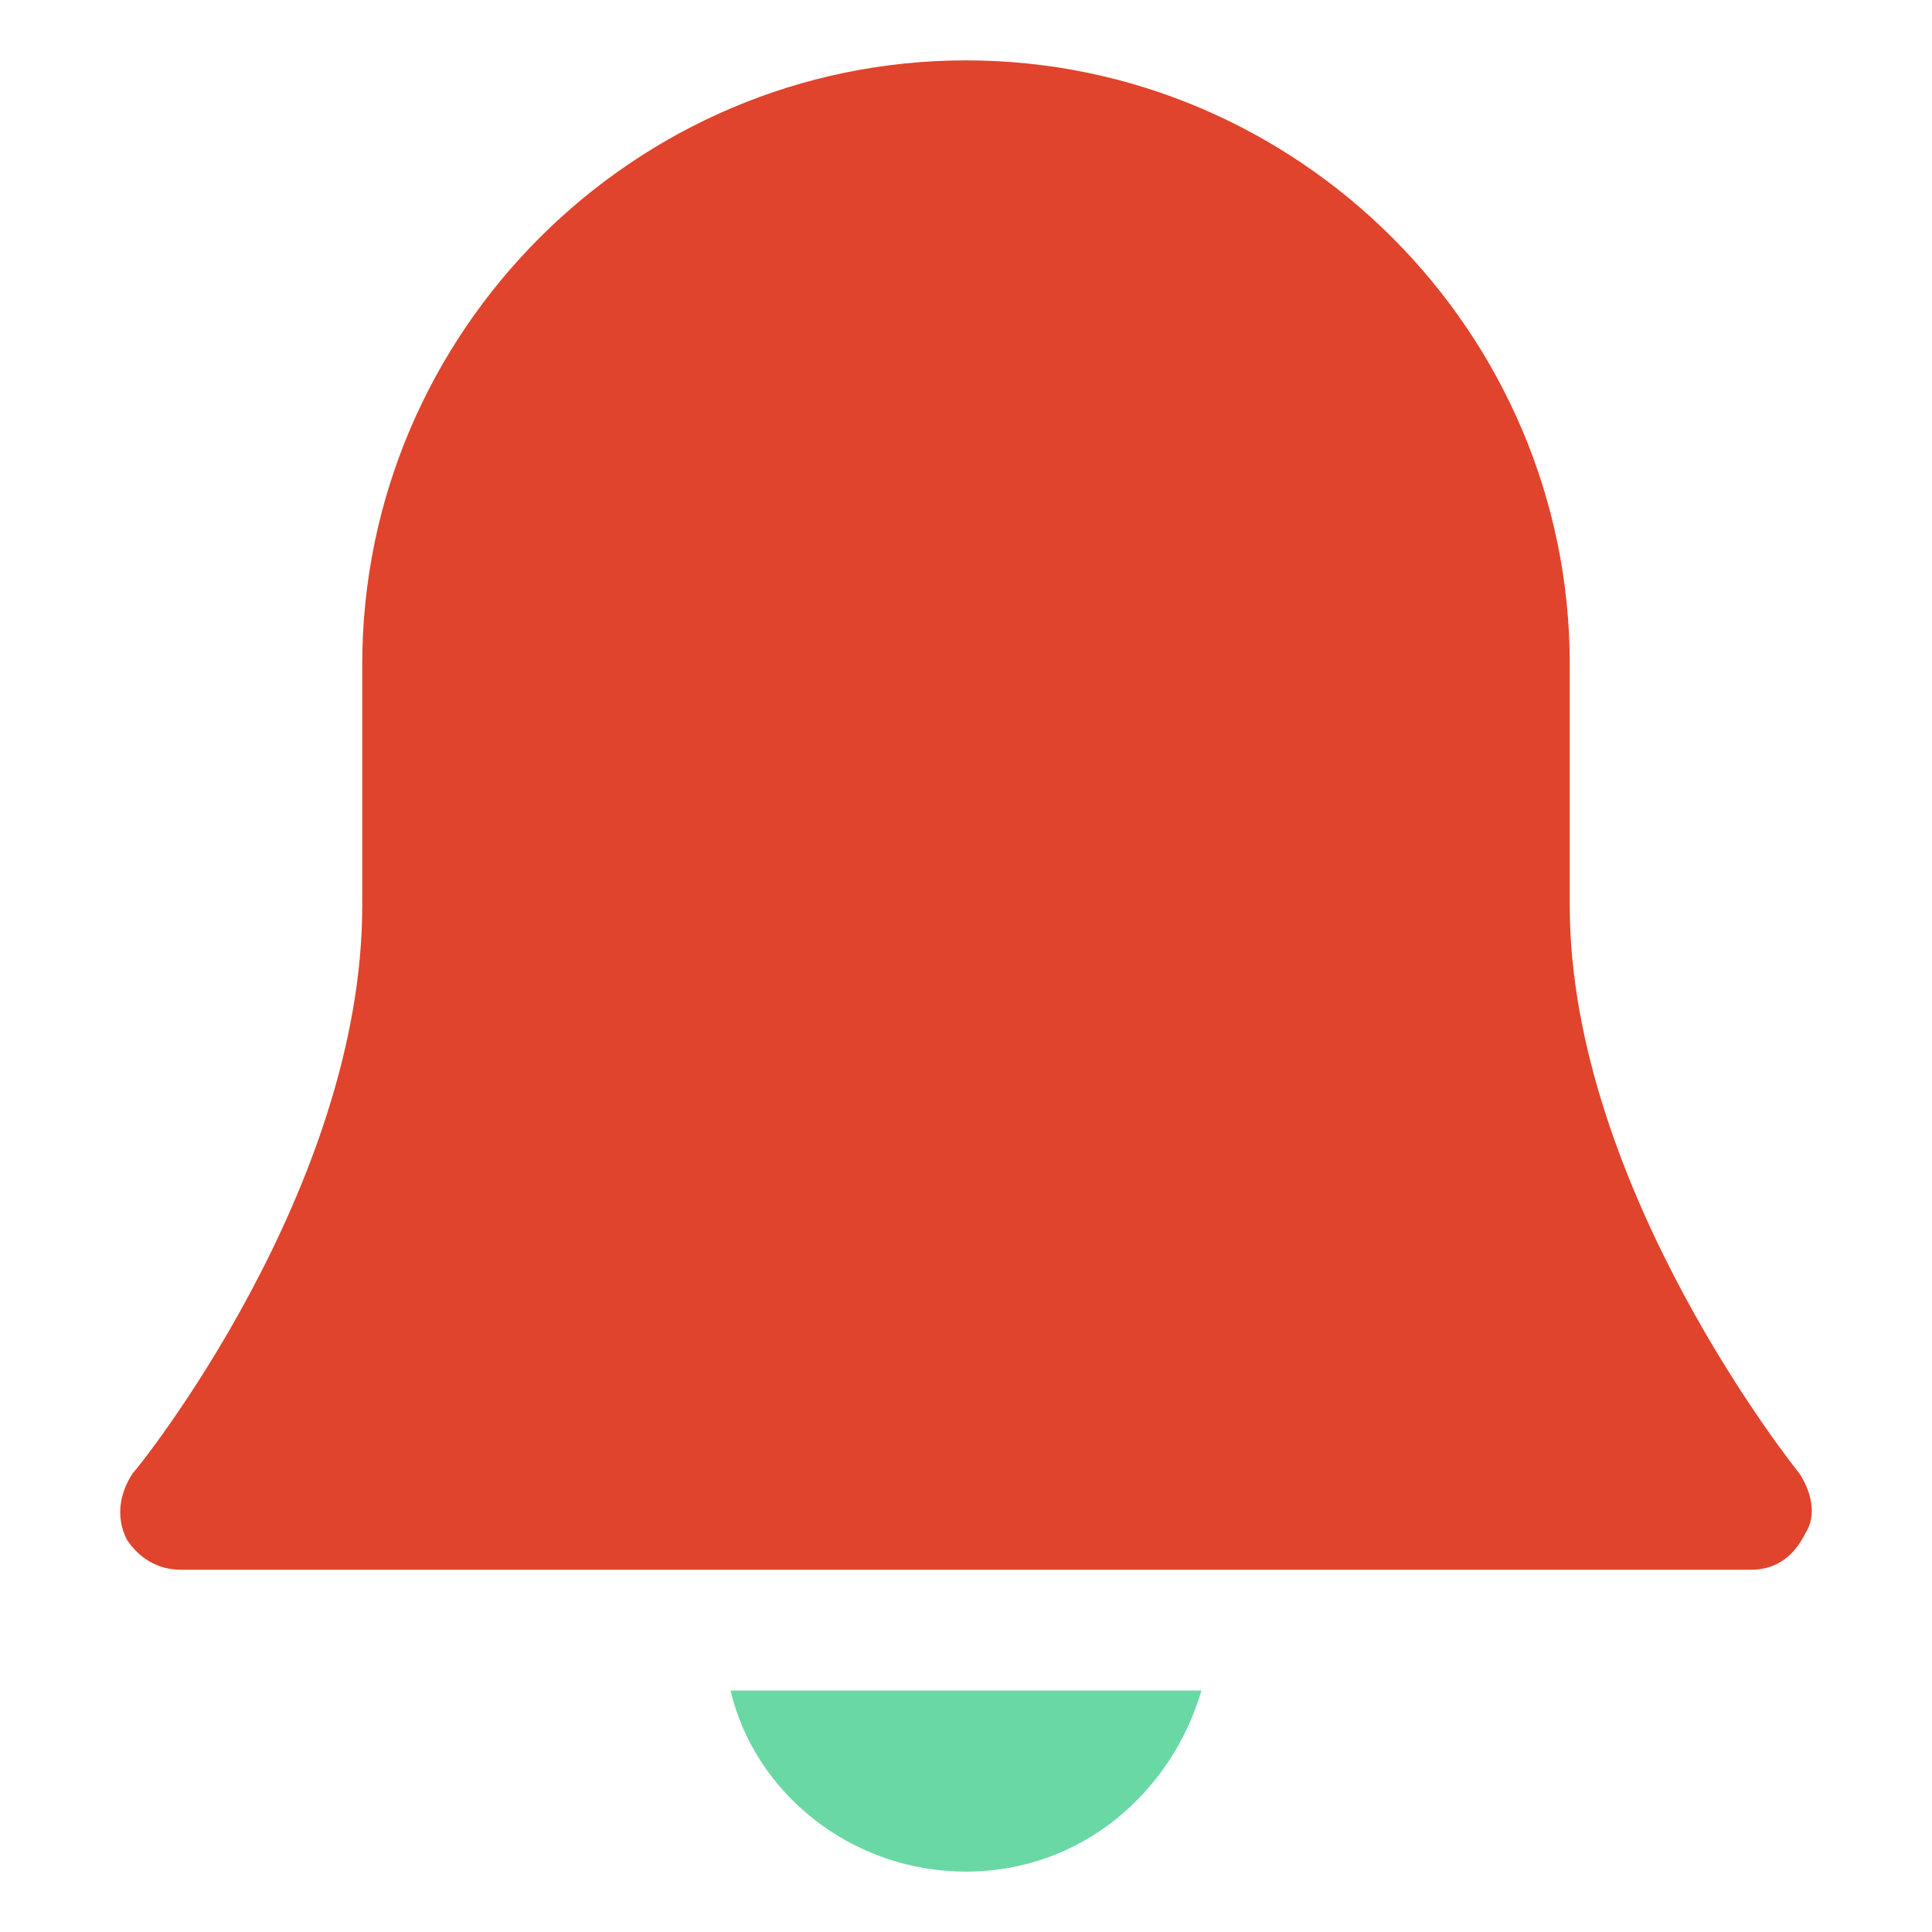
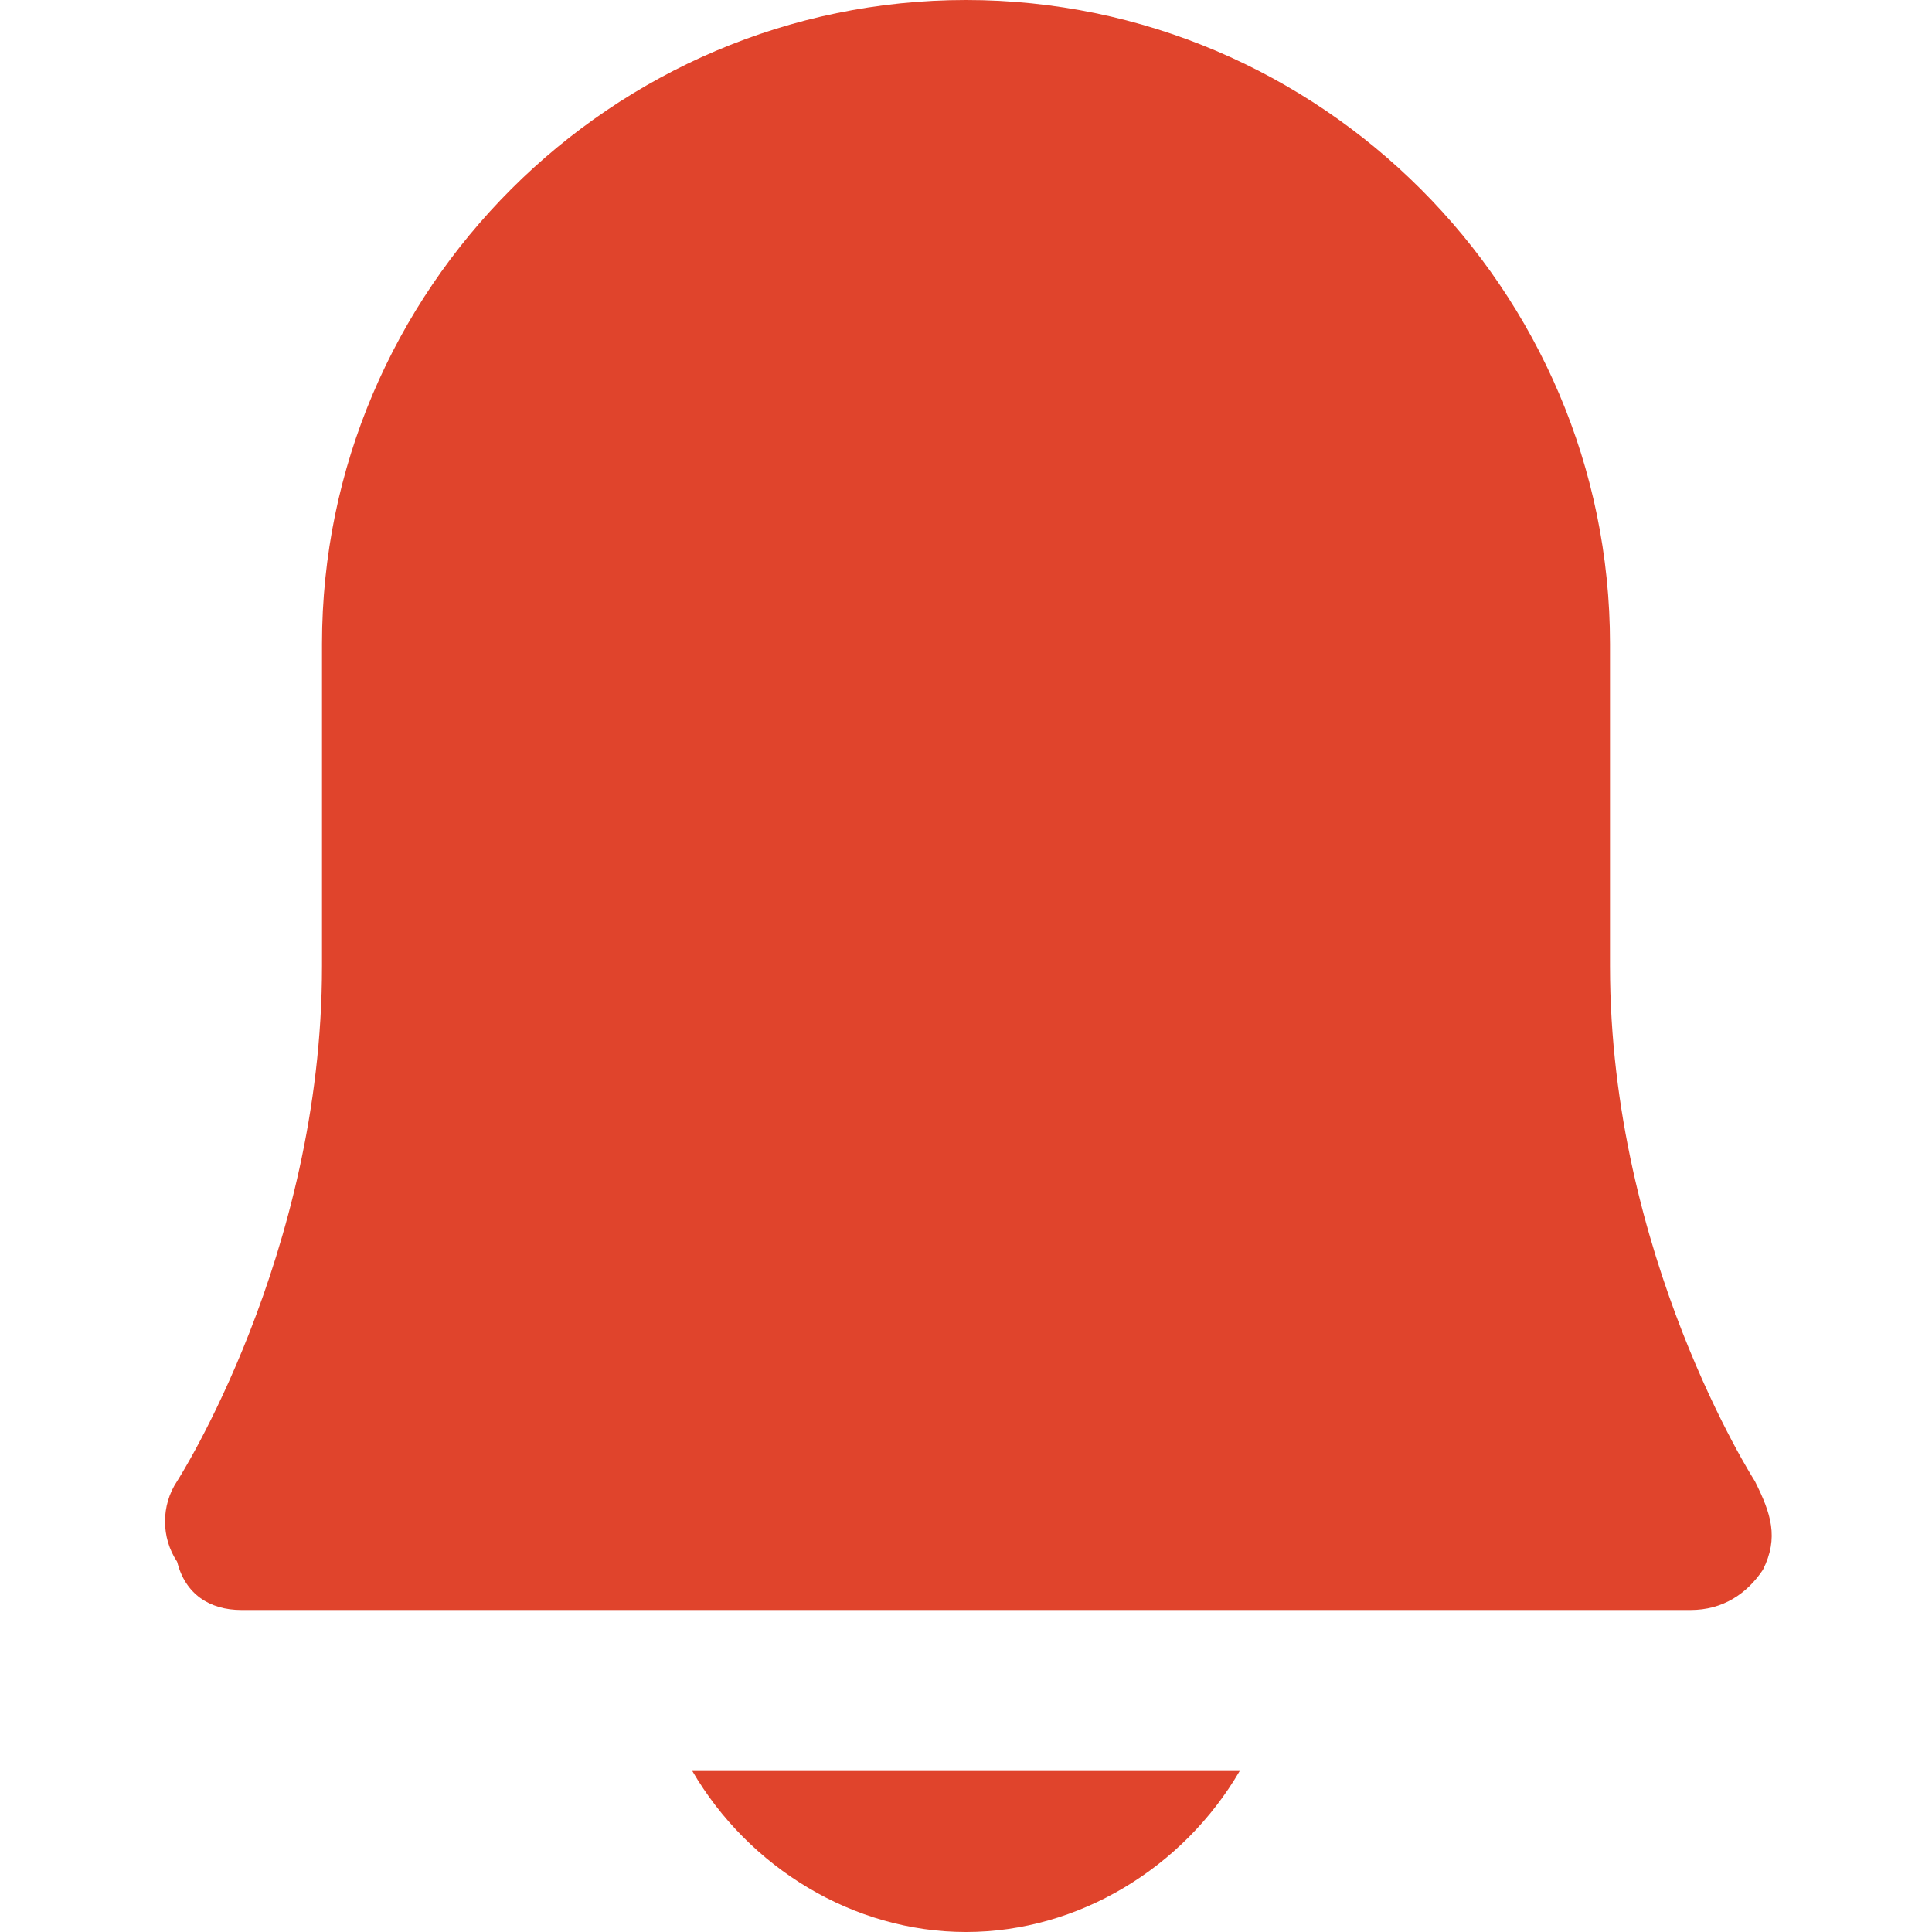
- <svg xmlns="http://www.w3.org/2000/svg" version="1.1" x="0px" y="0px" viewBox="0 0 32 32" xml:space="preserve" width="32" height="32">
-   <g class="nc-icon-wrapper" fill="#6ad8a5">
-     <path fill="#e0442c" d="M29.8,24.4c0,0-3.8-4.7-3.8-9.4v-4c0-5.5-4.5-10-10-10S6,5.5,6,11v4c0,4.7-3.7,9.3-3.8,9.4 c-0.2,0.3-0.3,0.7-0.1,1.1C2.3,25.8,2.6,26,3,26h26c0.4,0,0.7-0.2,0.9-0.6C30.1,25.1,30,24.7,29.8,24.4z" />
-     <path data-color="color-2" d="M12.1,28c0.4,1.7,2,3,3.9,3s3.4-1.3,3.9-3H12.1z" />
+ <svg xmlns="http://www.w3.org/2000/svg" version="1.1" x="0px" y="0px" viewBox="0 0 24 24" xml:space="preserve" width="24" height="24">
+   <g class="nc-icon-wrapper" fill="#e0442c">
+     <path fill="#e0442c" d="M21.8,18.4c0,0-1.8-2.8-1.8-6.4V8c0-4.4-3.6-8-8-8S4,3.6,4,8v4c0,3.6-1.8,6.4-1.8,6.4c-0.2,0.3-0.2,0.7,0,1 C2.3,19.8,2.6,20,3,20h18c0.4,0,0.7-0.2,0.9-0.5C22.1,19.1,22,18.8,21.8,18.4z" />
+     <path data-color="color-2" d="M8.6,22c0.7,1.2,2,2,3.4,2s2.7-0.8,3.4-2H8.6z" />
  </g>
</svg>
